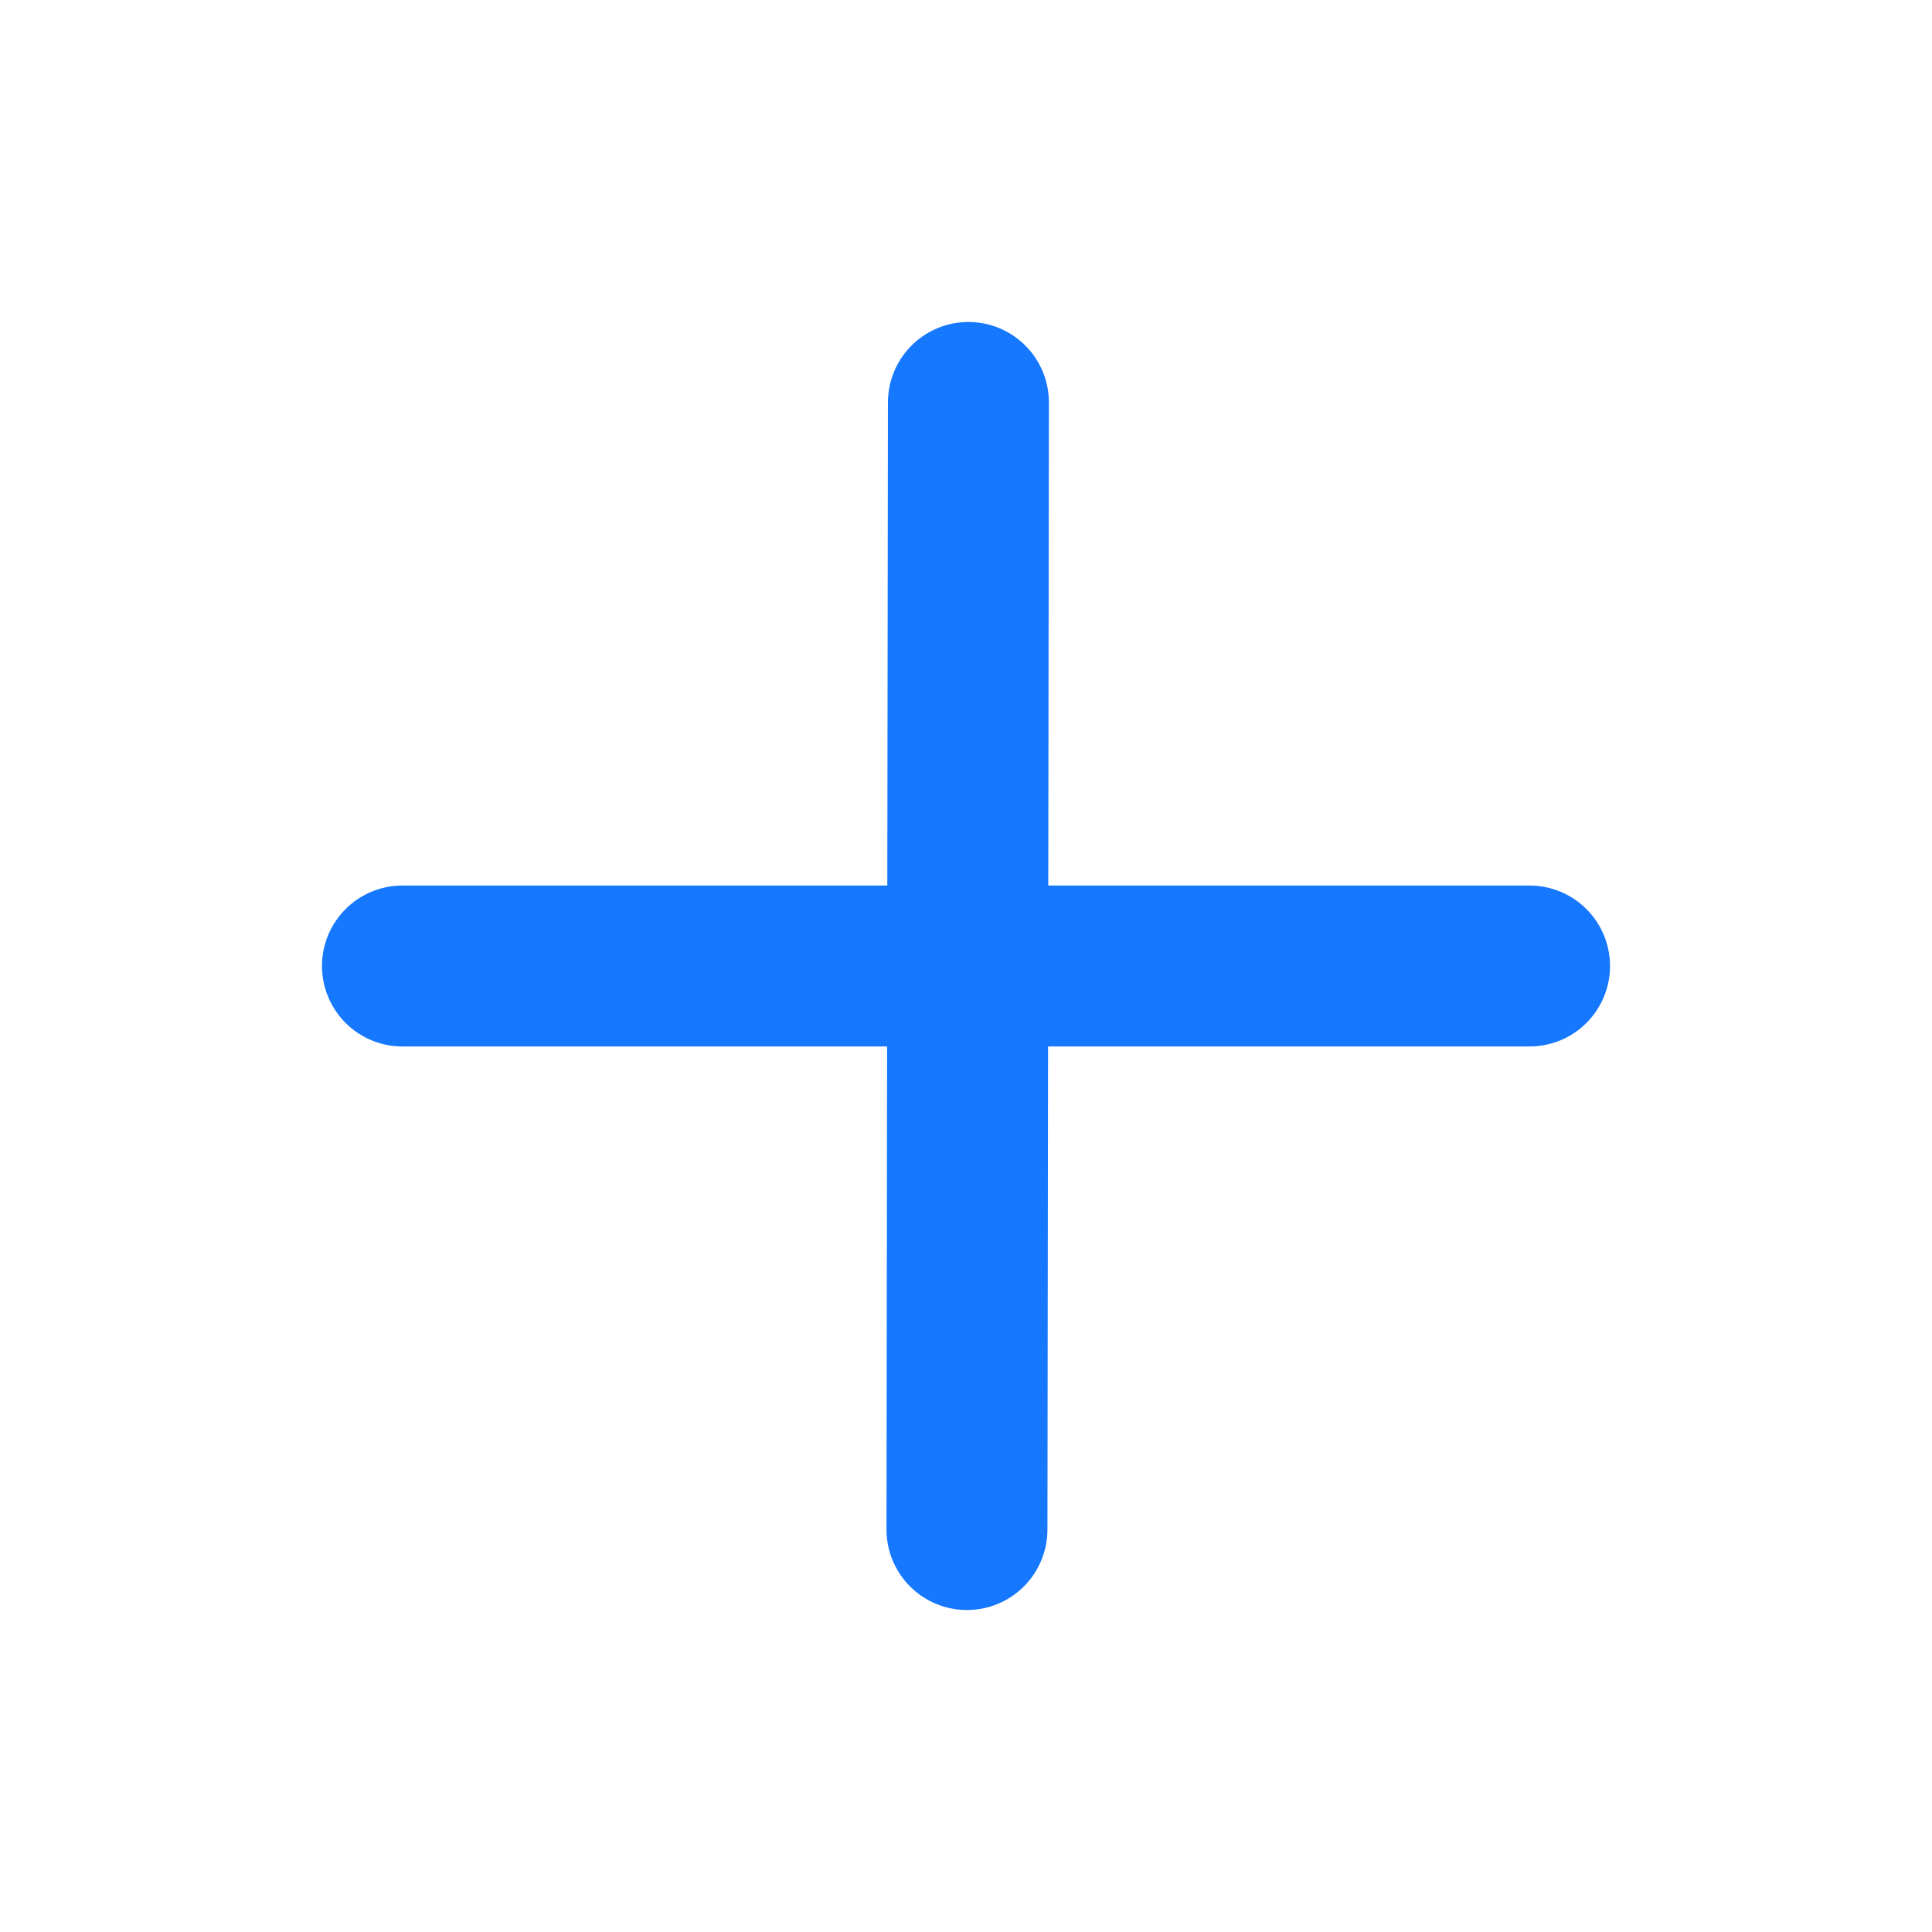
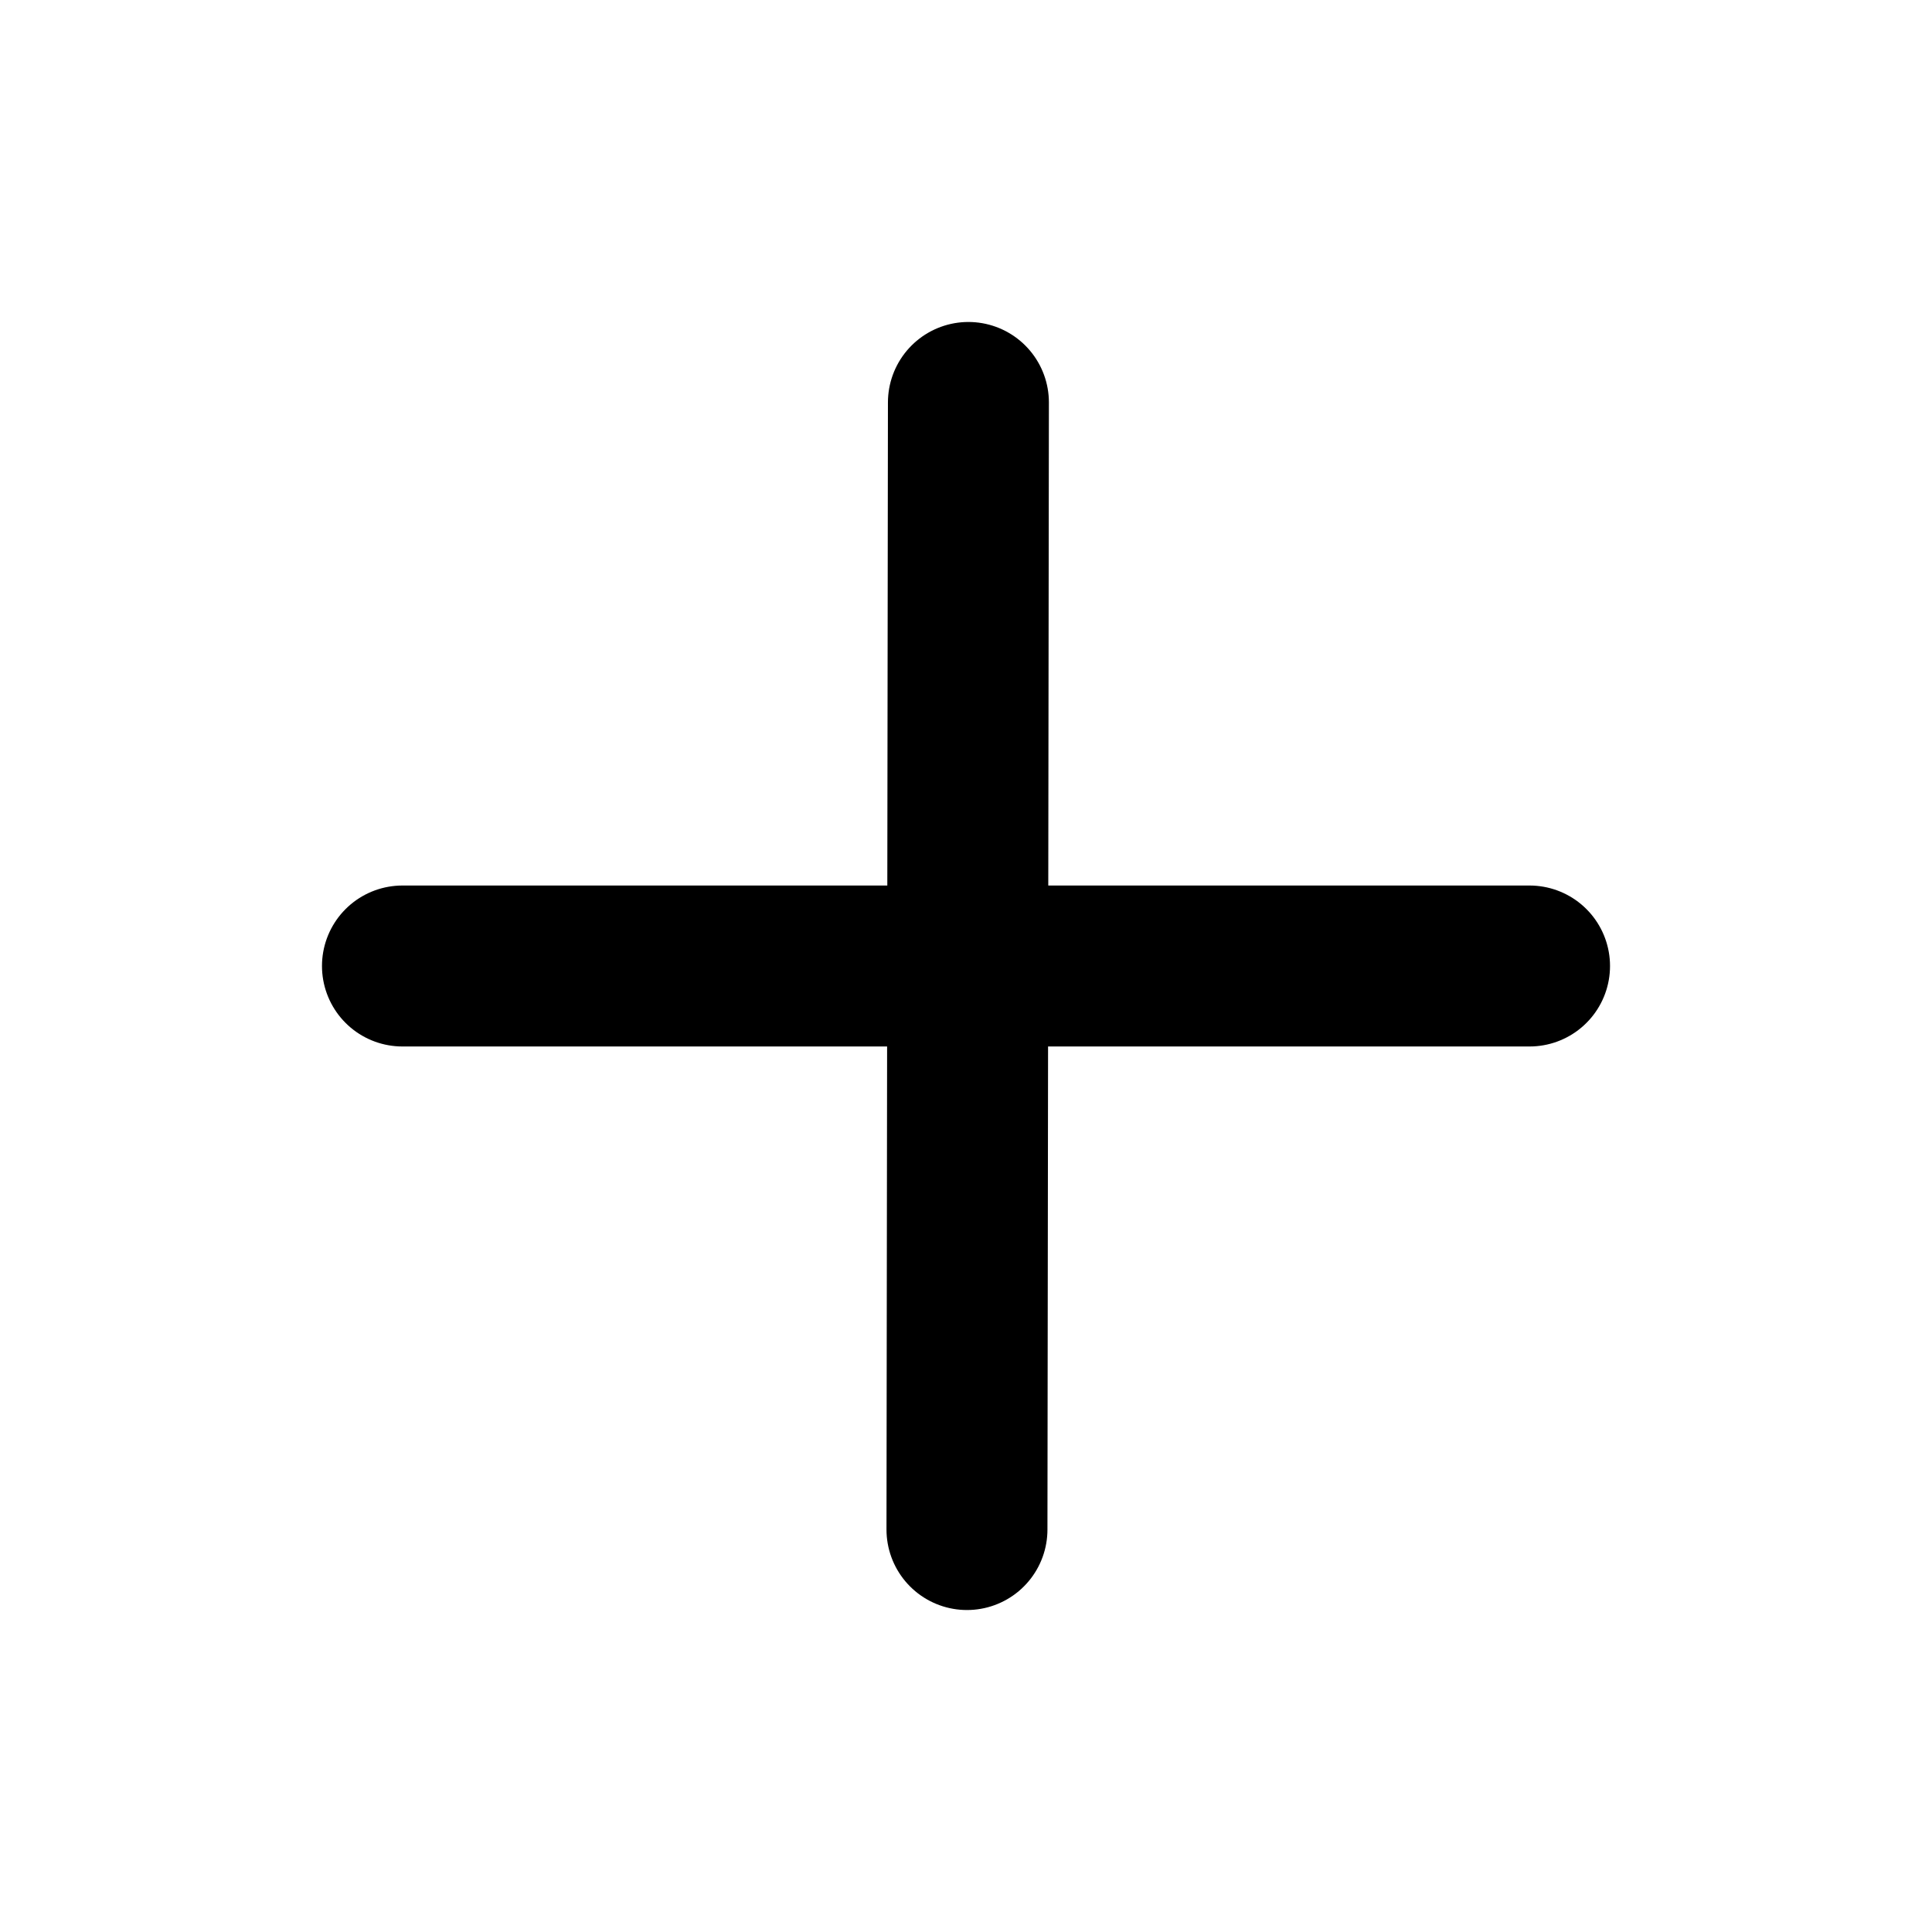
<svg xmlns="http://www.w3.org/2000/svg" width="16" height="16" viewBox="0 0 16 16" fill="none">
-   <path stroke="rgba(22, 119, 255, 1)" stroke-width="1.333" stroke-linejoin="round" stroke-linecap="round" d="M8.02 3.333L8.008 12.667">
+   <path stroke="currentColor" stroke-width="1.333" stroke-linejoin="round" stroke-linecap="round" d="M8.02 3.333L8.008 12.667">
  </path>
-   <path stroke="rgba(22, 119, 255, 1)" stroke-width="1.333" stroke-linejoin="round" stroke-linecap="round" d="M3.333 8L12.667 8">
+   <path stroke="currentColor" stroke-width="1.333" stroke-linejoin="round" stroke-linecap="round" d="M3.333 8L12.667 8">
  </path>
</svg>
